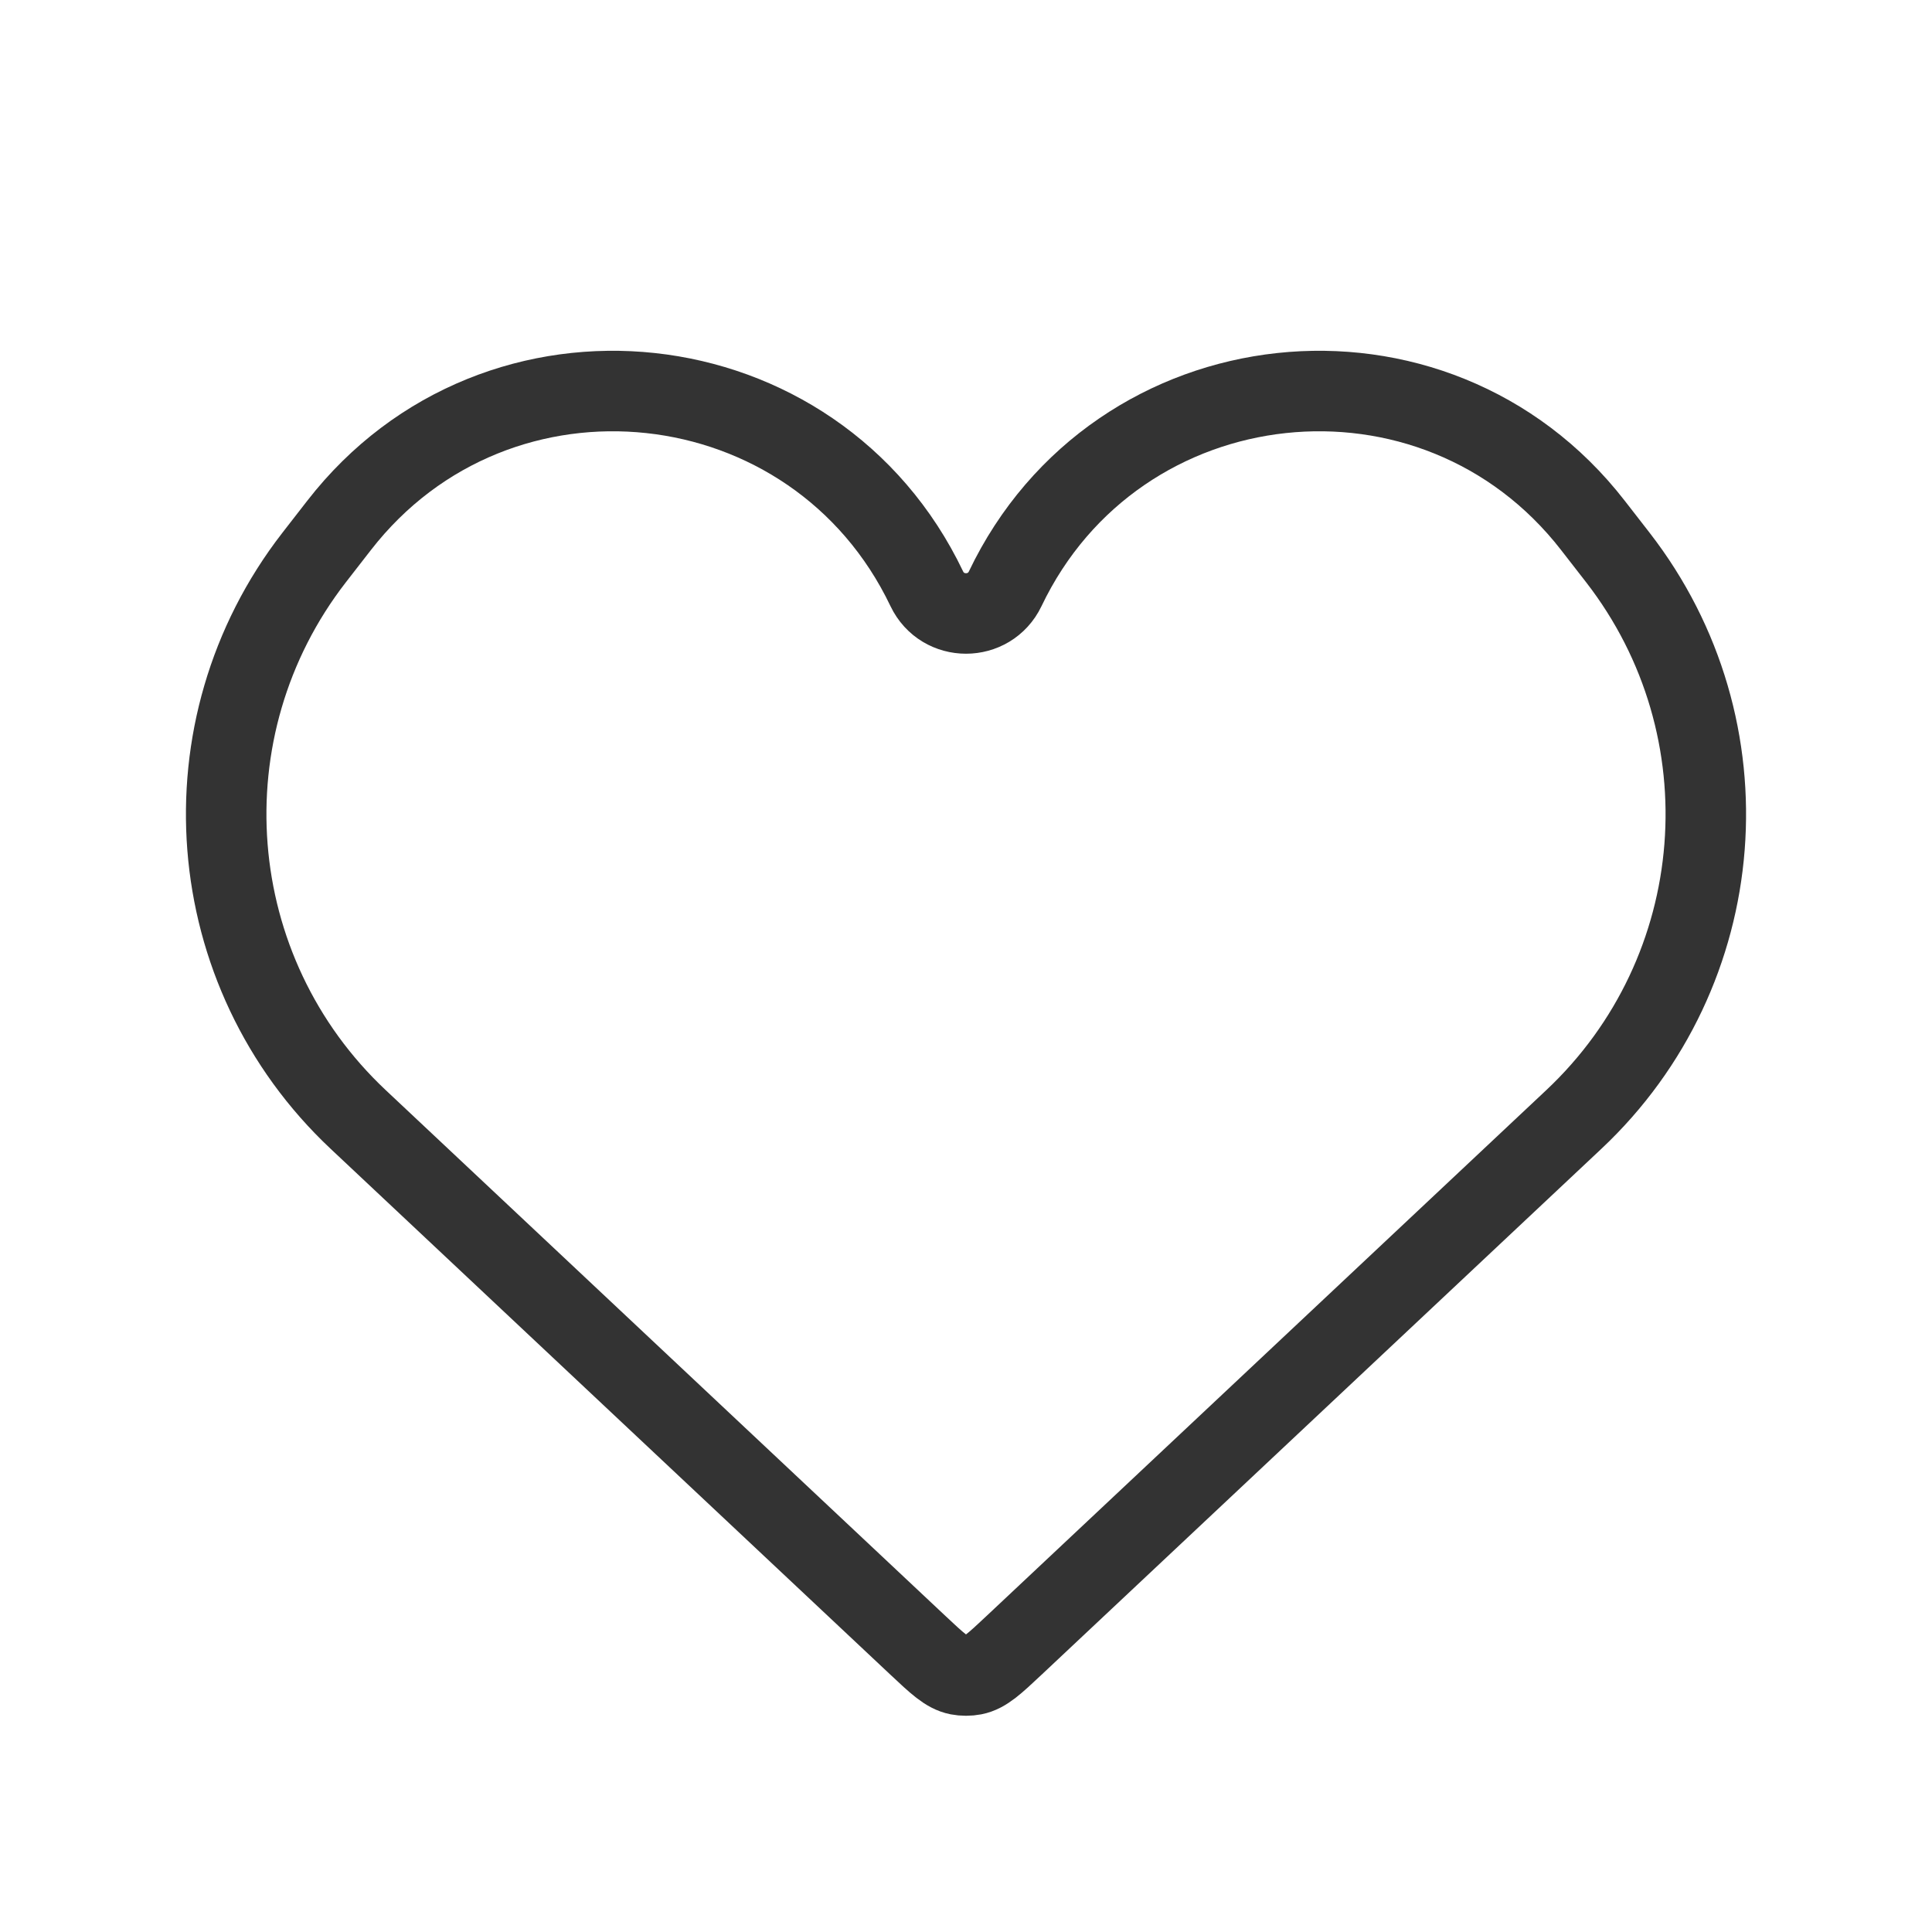
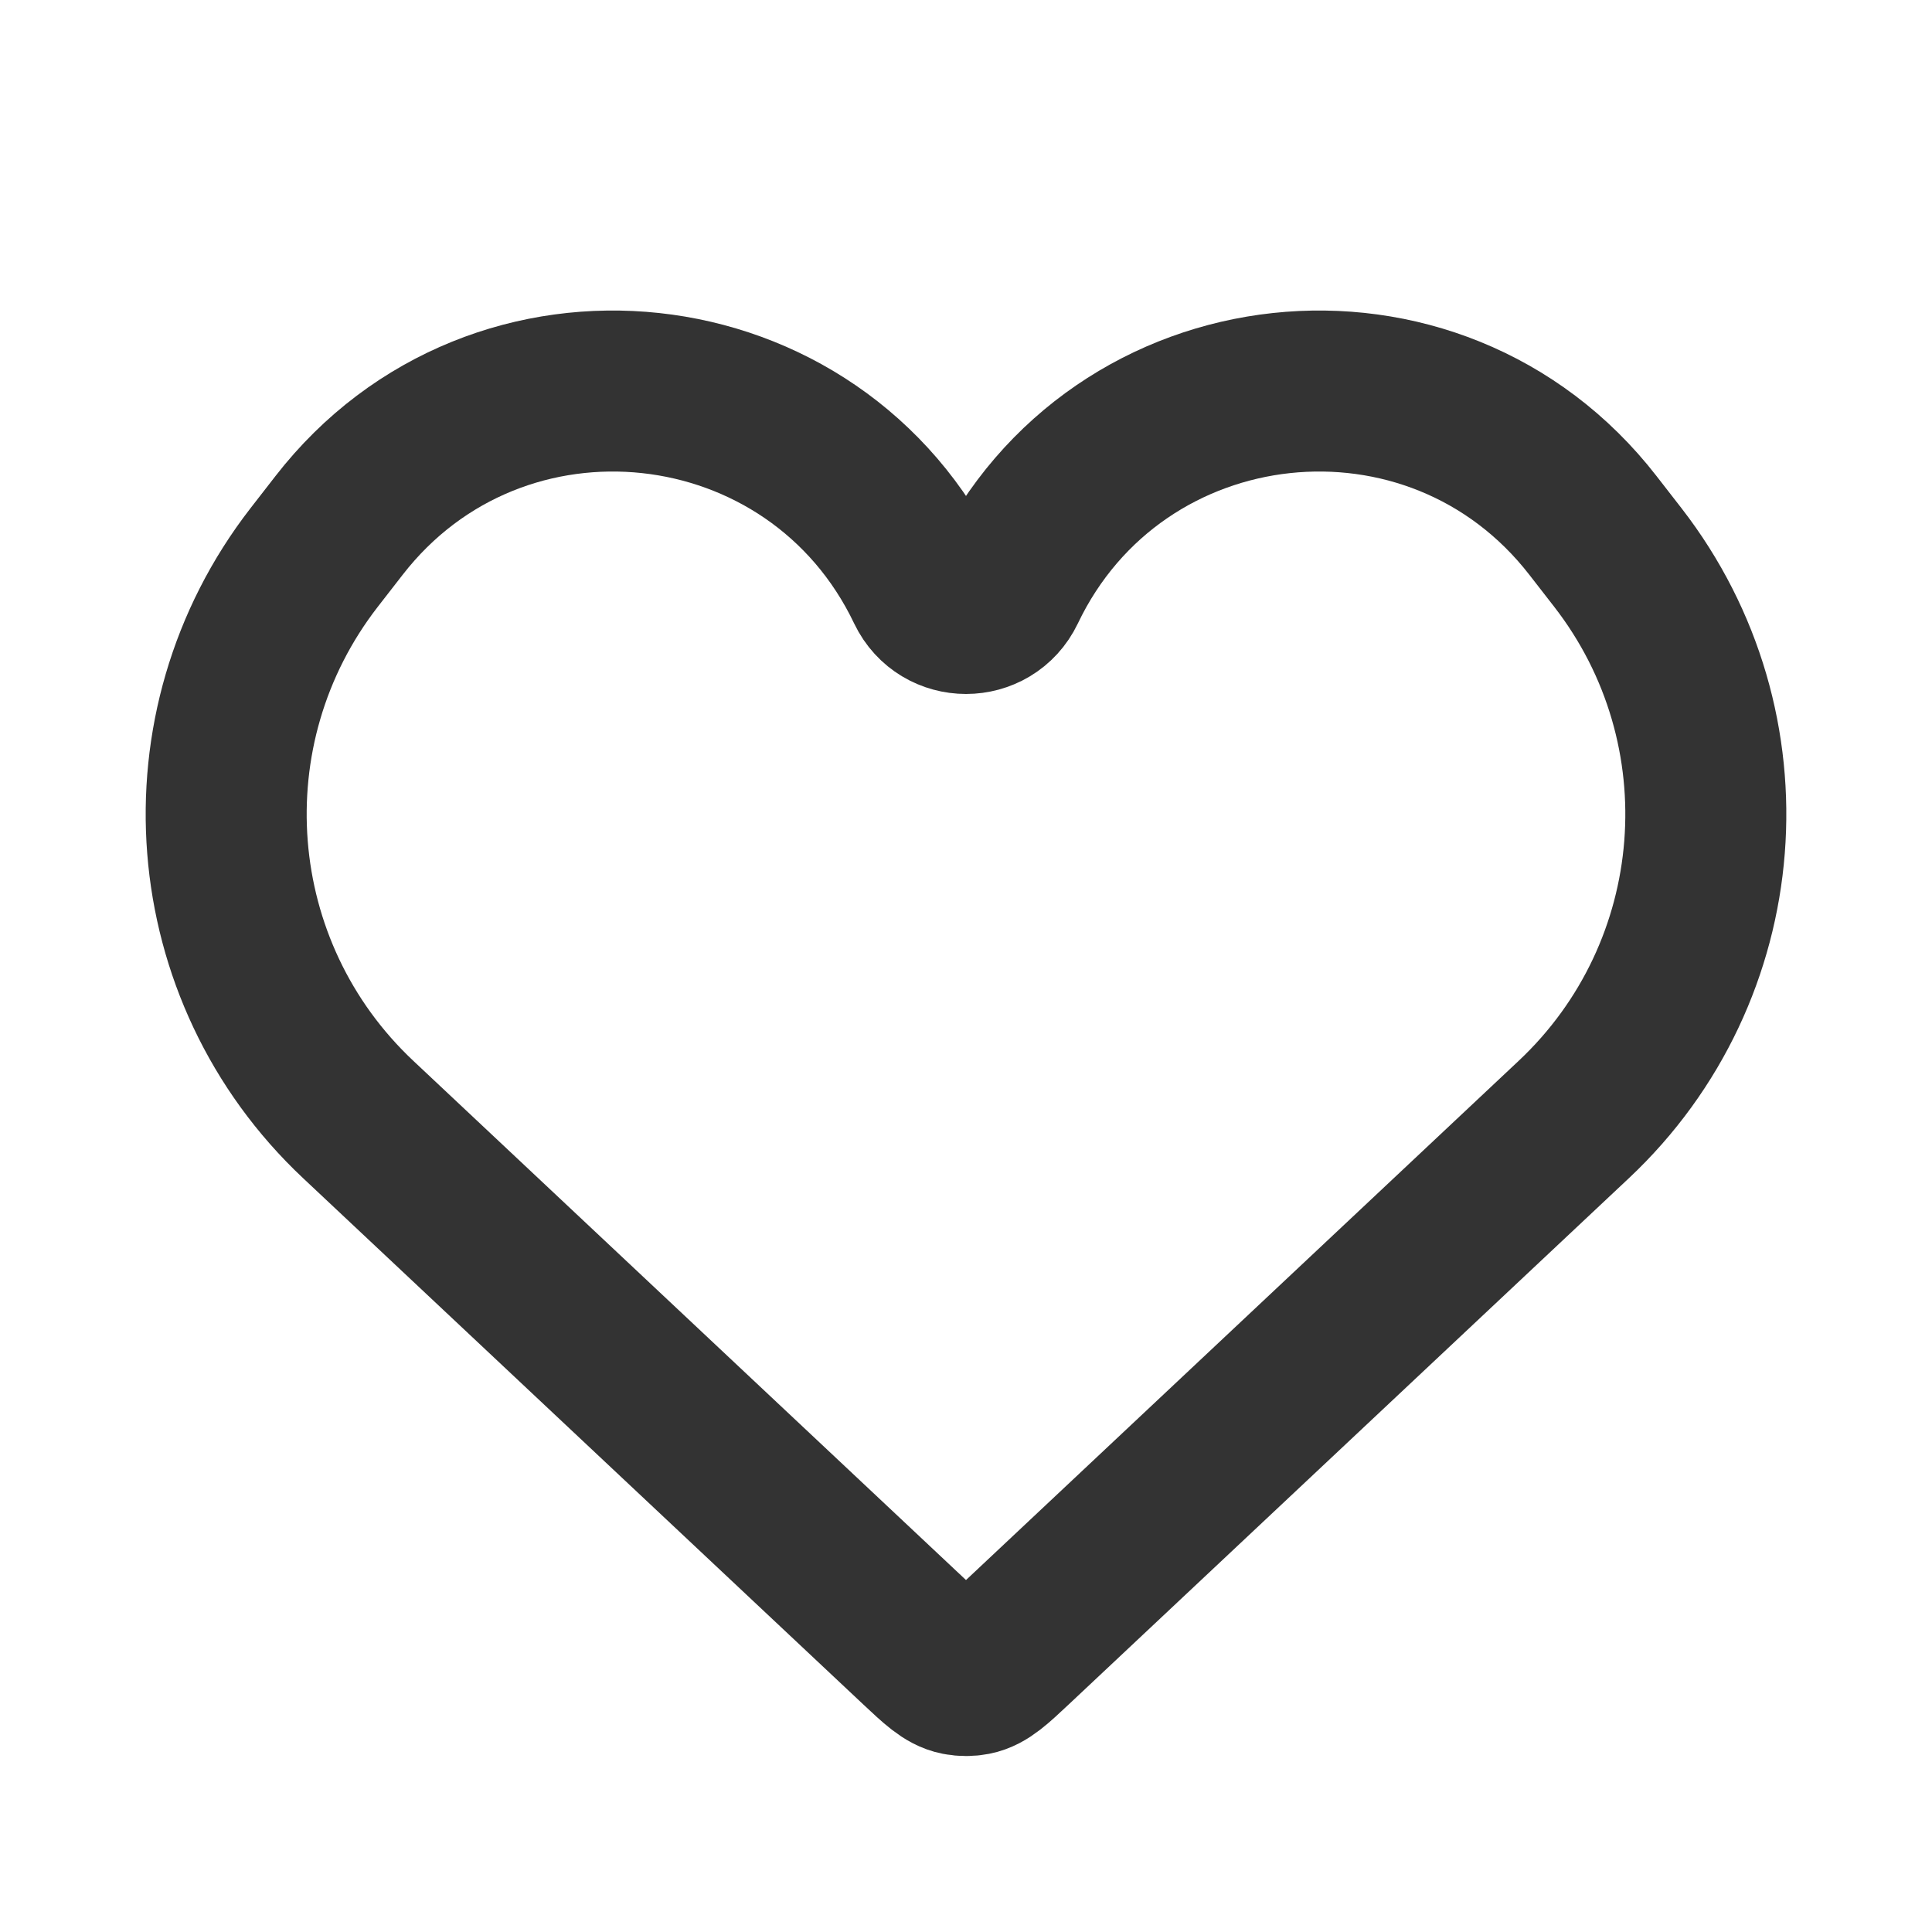
<svg xmlns="http://www.w3.org/2000/svg" width="24" height="24" viewBox="0 0 24 24" fill="none">
-   <path d="M4.451 13.908L11.403 20.439C11.643 20.664 11.762 20.777 11.904 20.805C11.967 20.817 12.033 20.817 12.096 20.805C12.238 20.777 12.357 20.664 12.597 20.439L19.549 13.908C21.506 12.071 21.743 9.047 20.098 6.926L19.788 6.527C17.82 3.991 13.87 4.416 12.487 7.314C12.291 7.723 11.709 7.723 11.513 7.314C10.13 4.416 6.18 3.991 4.212 6.527L3.902 6.926C2.257 9.047 2.494 12.071 4.451 13.908Z" stroke="#333333" />
+   <path d="M4.451 13.908L11.403 20.439C11.643 20.664 11.762 20.777 11.904 20.805C11.967 20.817 12.033 20.817 12.096 20.805C12.238 20.777 12.357 20.664 12.597 20.439L19.549 13.908C21.506 12.071 21.743 9.047 20.098 6.926L19.788 6.527C17.82 3.991 13.87 4.416 12.487 7.314C12.291 7.723 11.709 7.723 11.513 7.314C10.13 4.416 6.18 3.991 4.212 6.527L3.902 6.926C2.257 9.047 2.494 12.071 4.451 13.908Z" stroke="#333333" stroke-width="2" />
</svg>
